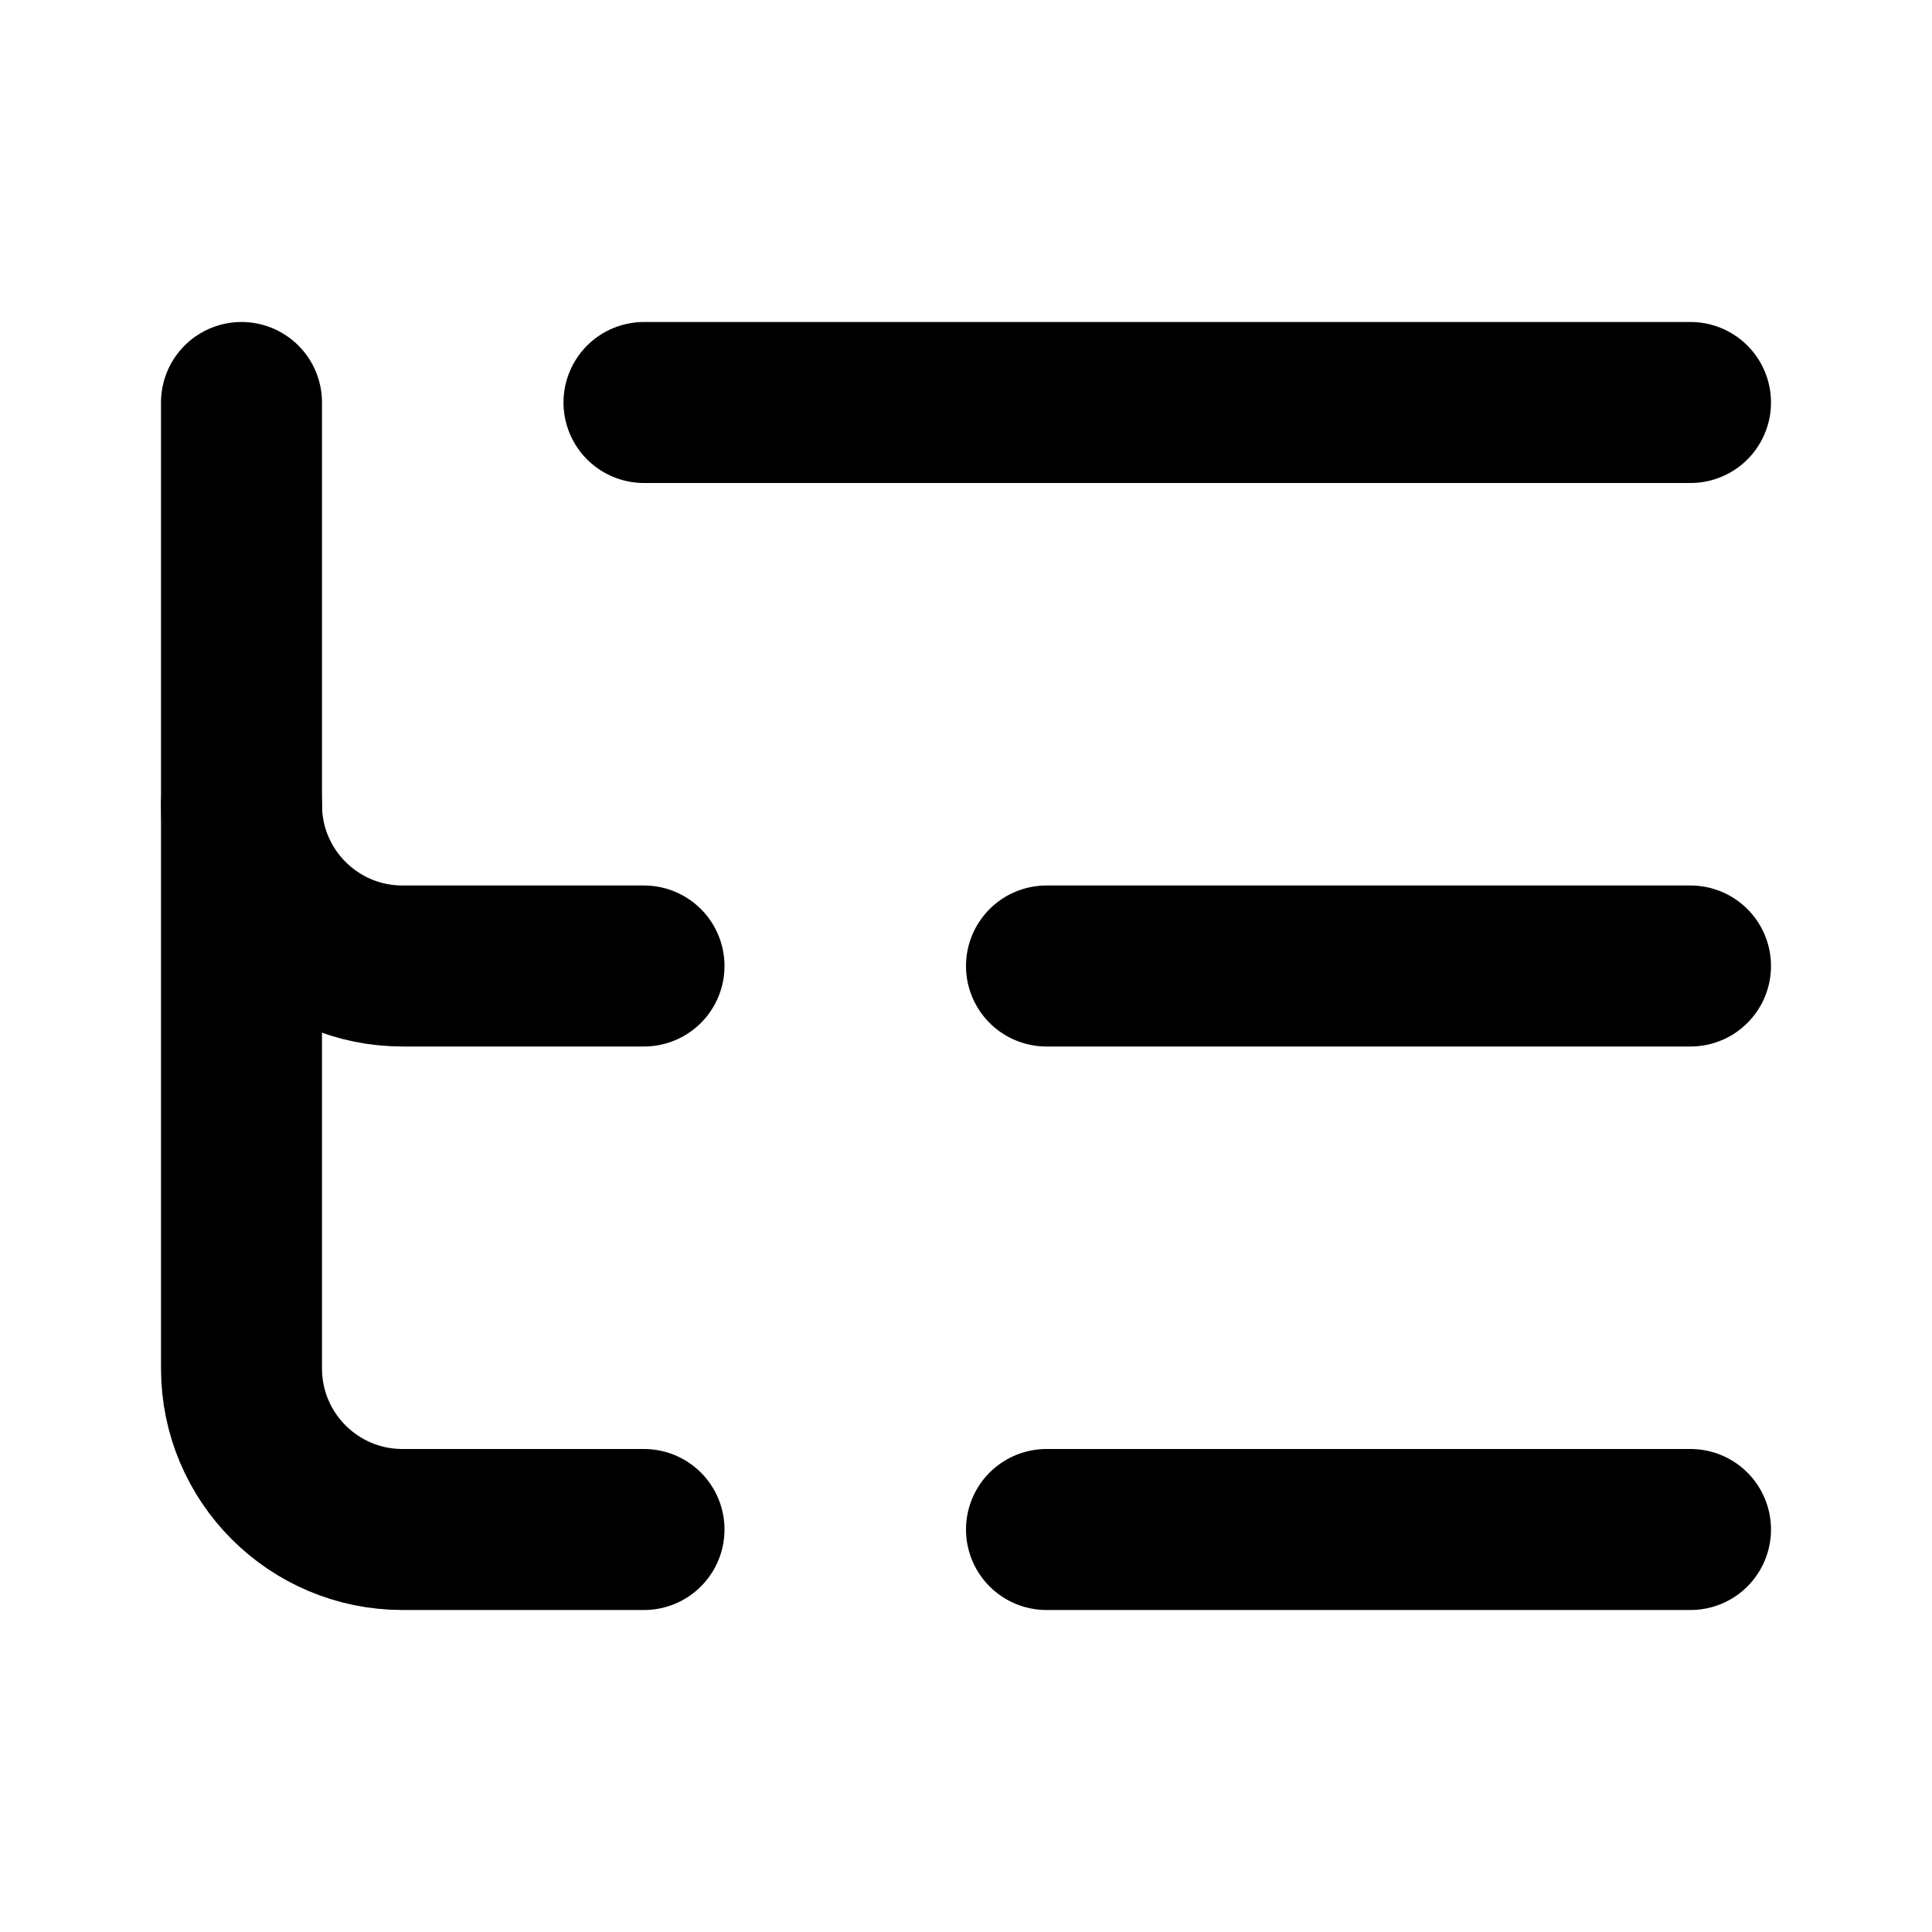
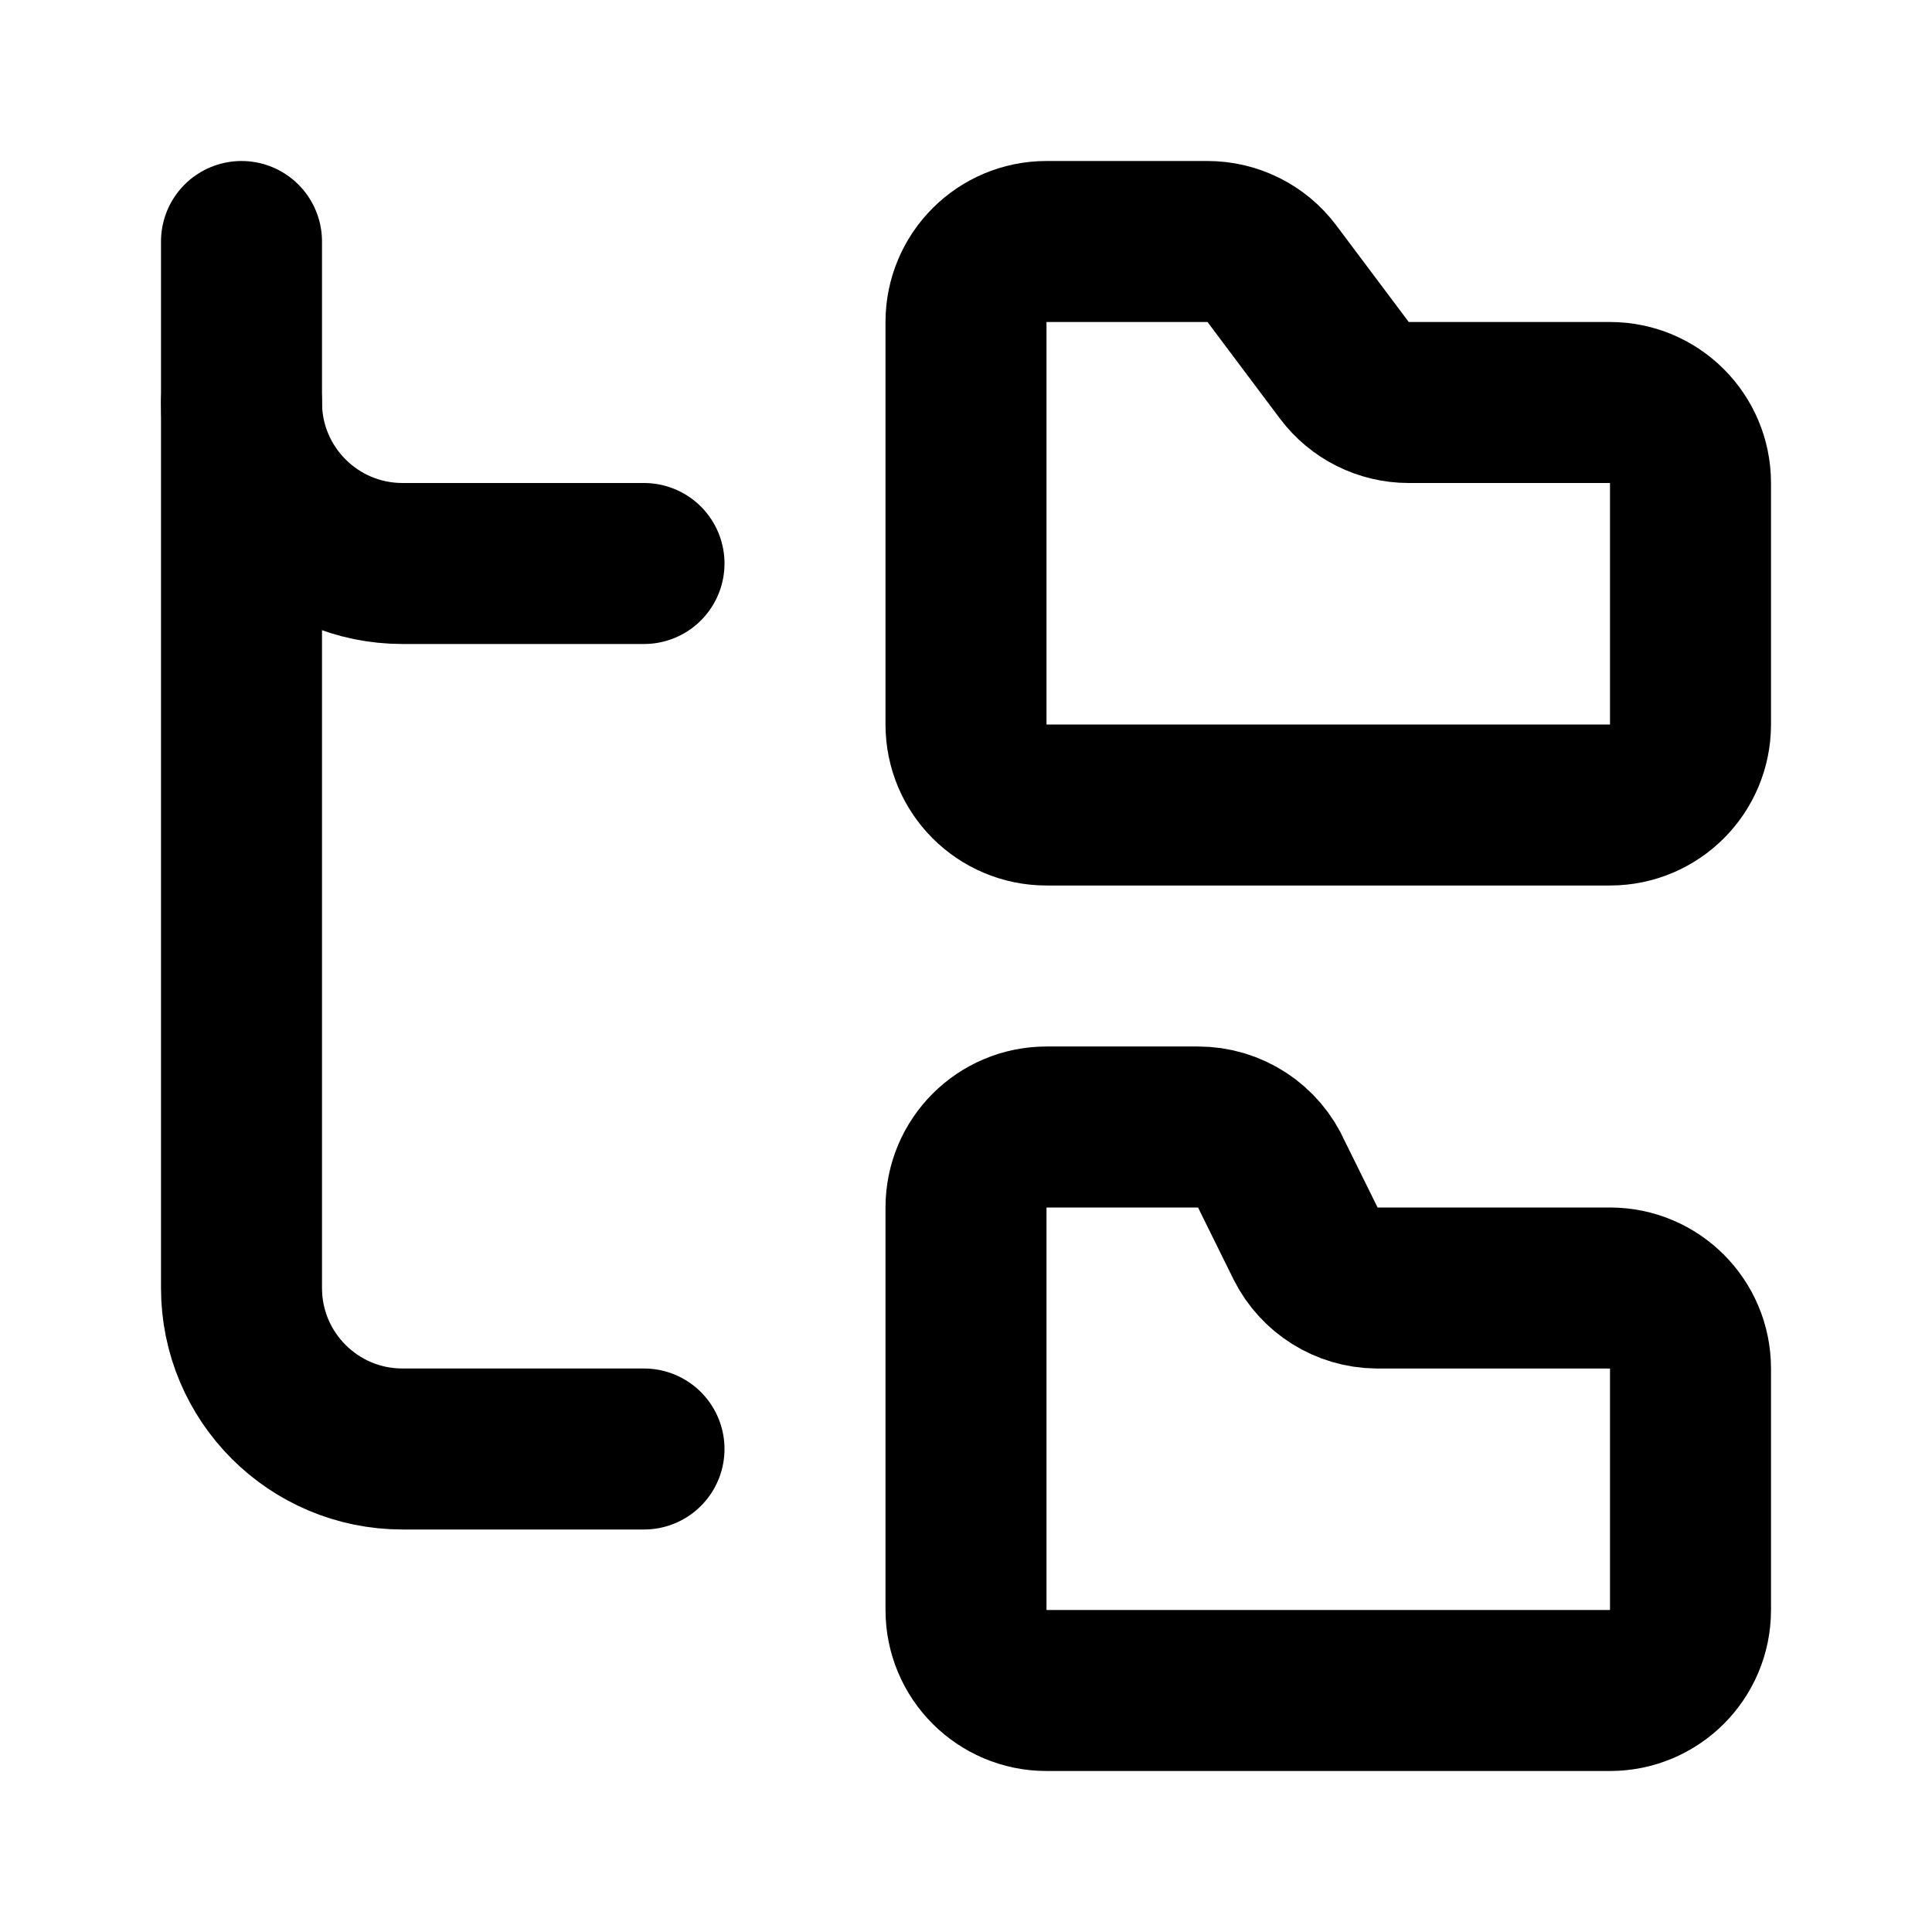
- <svg xmlns="http://www.w3.org/2000/svg" width="24" height="24" viewBox="0 0 24 24" fill="none" stroke="currentColor" stroke-width="2" stroke-linecap="round" stroke-linejoin="round" class="lucide lucide-list-tree-icon lucide-list-tree">
-   <path d="M8 5h13" />
-   <path d="M13 12h8" />
-   <path d="M13 19h8" />
-   <path d="M3 10a2 2 0 0 0 2 2h3" />
-   <path d="M3 5v12a2 2 0 0 0 2 2h3" />
+ <svg xmlns="http://www.w3.org/2000/svg" width="24" height="24" viewBox="0 0 24 24" fill="none" stroke="currentColor" stroke-width="2" stroke-linecap="round" stroke-linejoin="round" class="lucide lucide-folder-tree-icon lucide-folder-tree">
+   <path d="M20 10a1 1 0 0 0 1-1V6a1 1 0 0 0-1-1h-2.5a1 1 0 0 1-.8-.4l-.9-1.2A1 1 0 0 0 15 3h-2a1 1 0 0 0-1 1v5a1 1 0 0 0 1 1Z" />
+   <path d="M20 21a1 1 0 0 0 1-1v-3a1 1 0 0 0-1-1h-2.9a1 1 0 0 1-.88-.55l-.42-.85a1 1 0 0 0-.92-.6H13a1 1 0 0 0-1 1v5a1 1 0 0 0 1 1Z" />
+   <path d="M3 5a2 2 0 0 0 2 2h3" />
+   <path d="M3 3v13a2 2 0 0 0 2 2h3" />
</svg>
